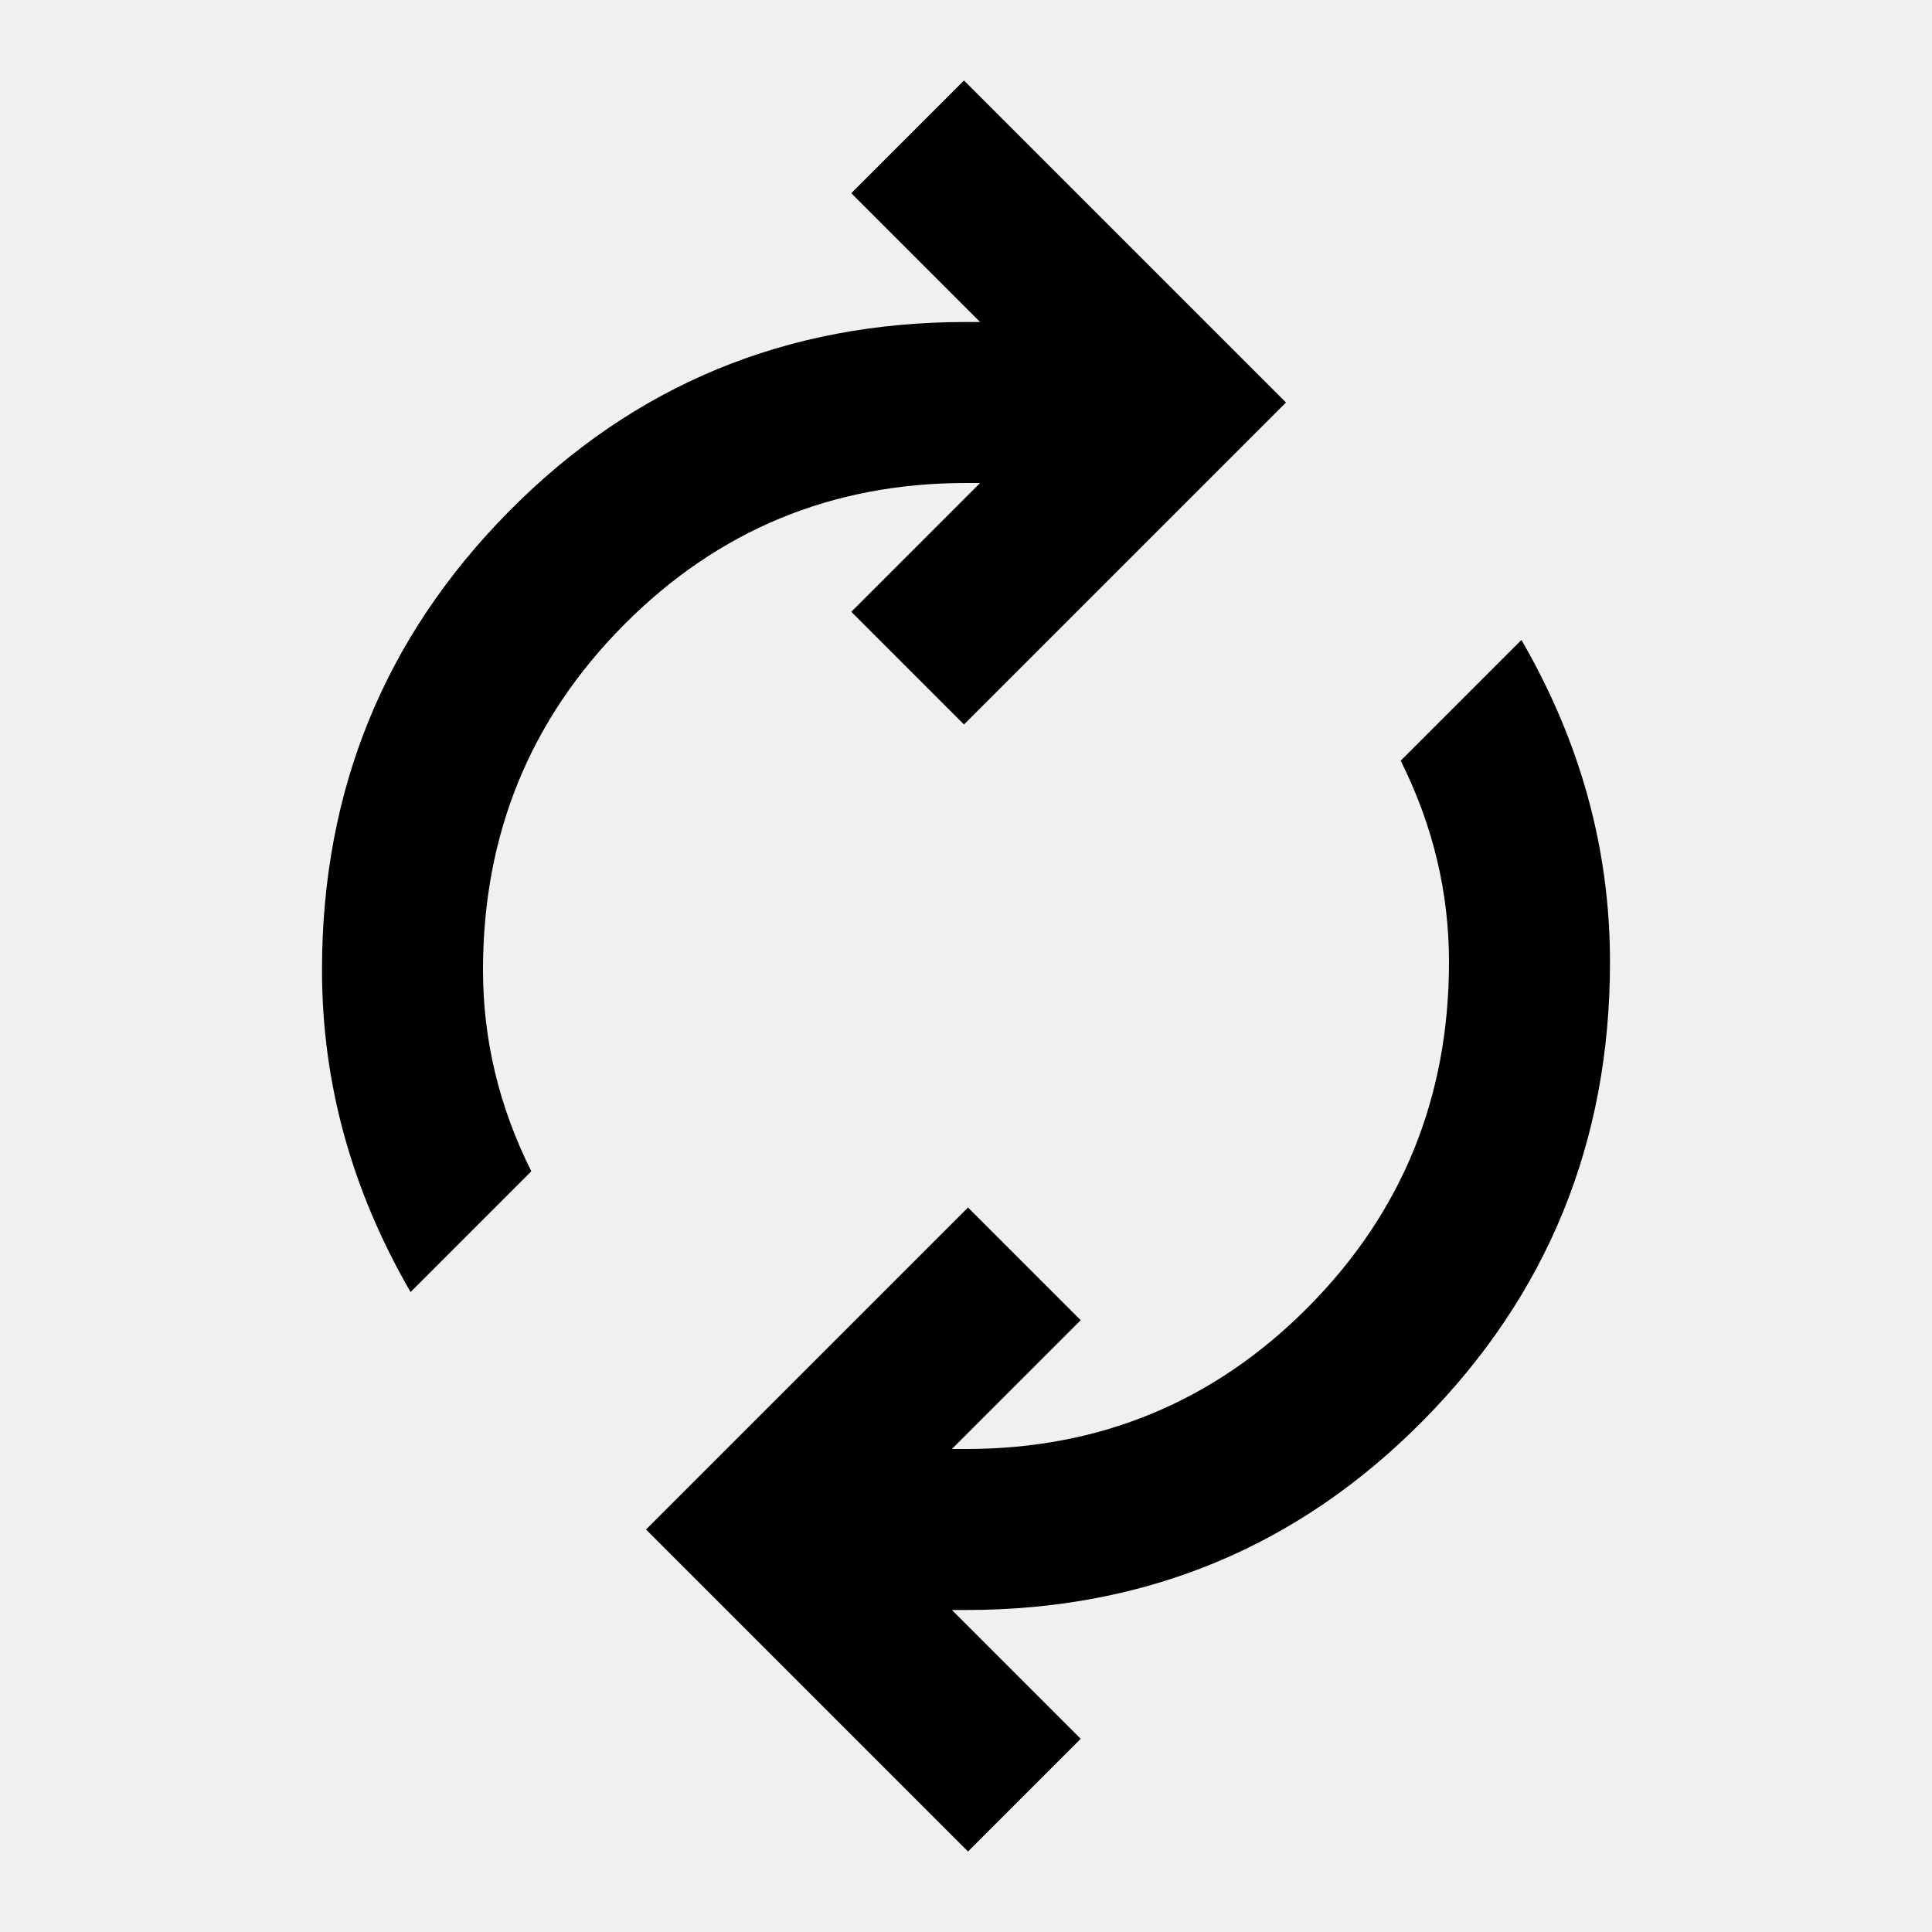
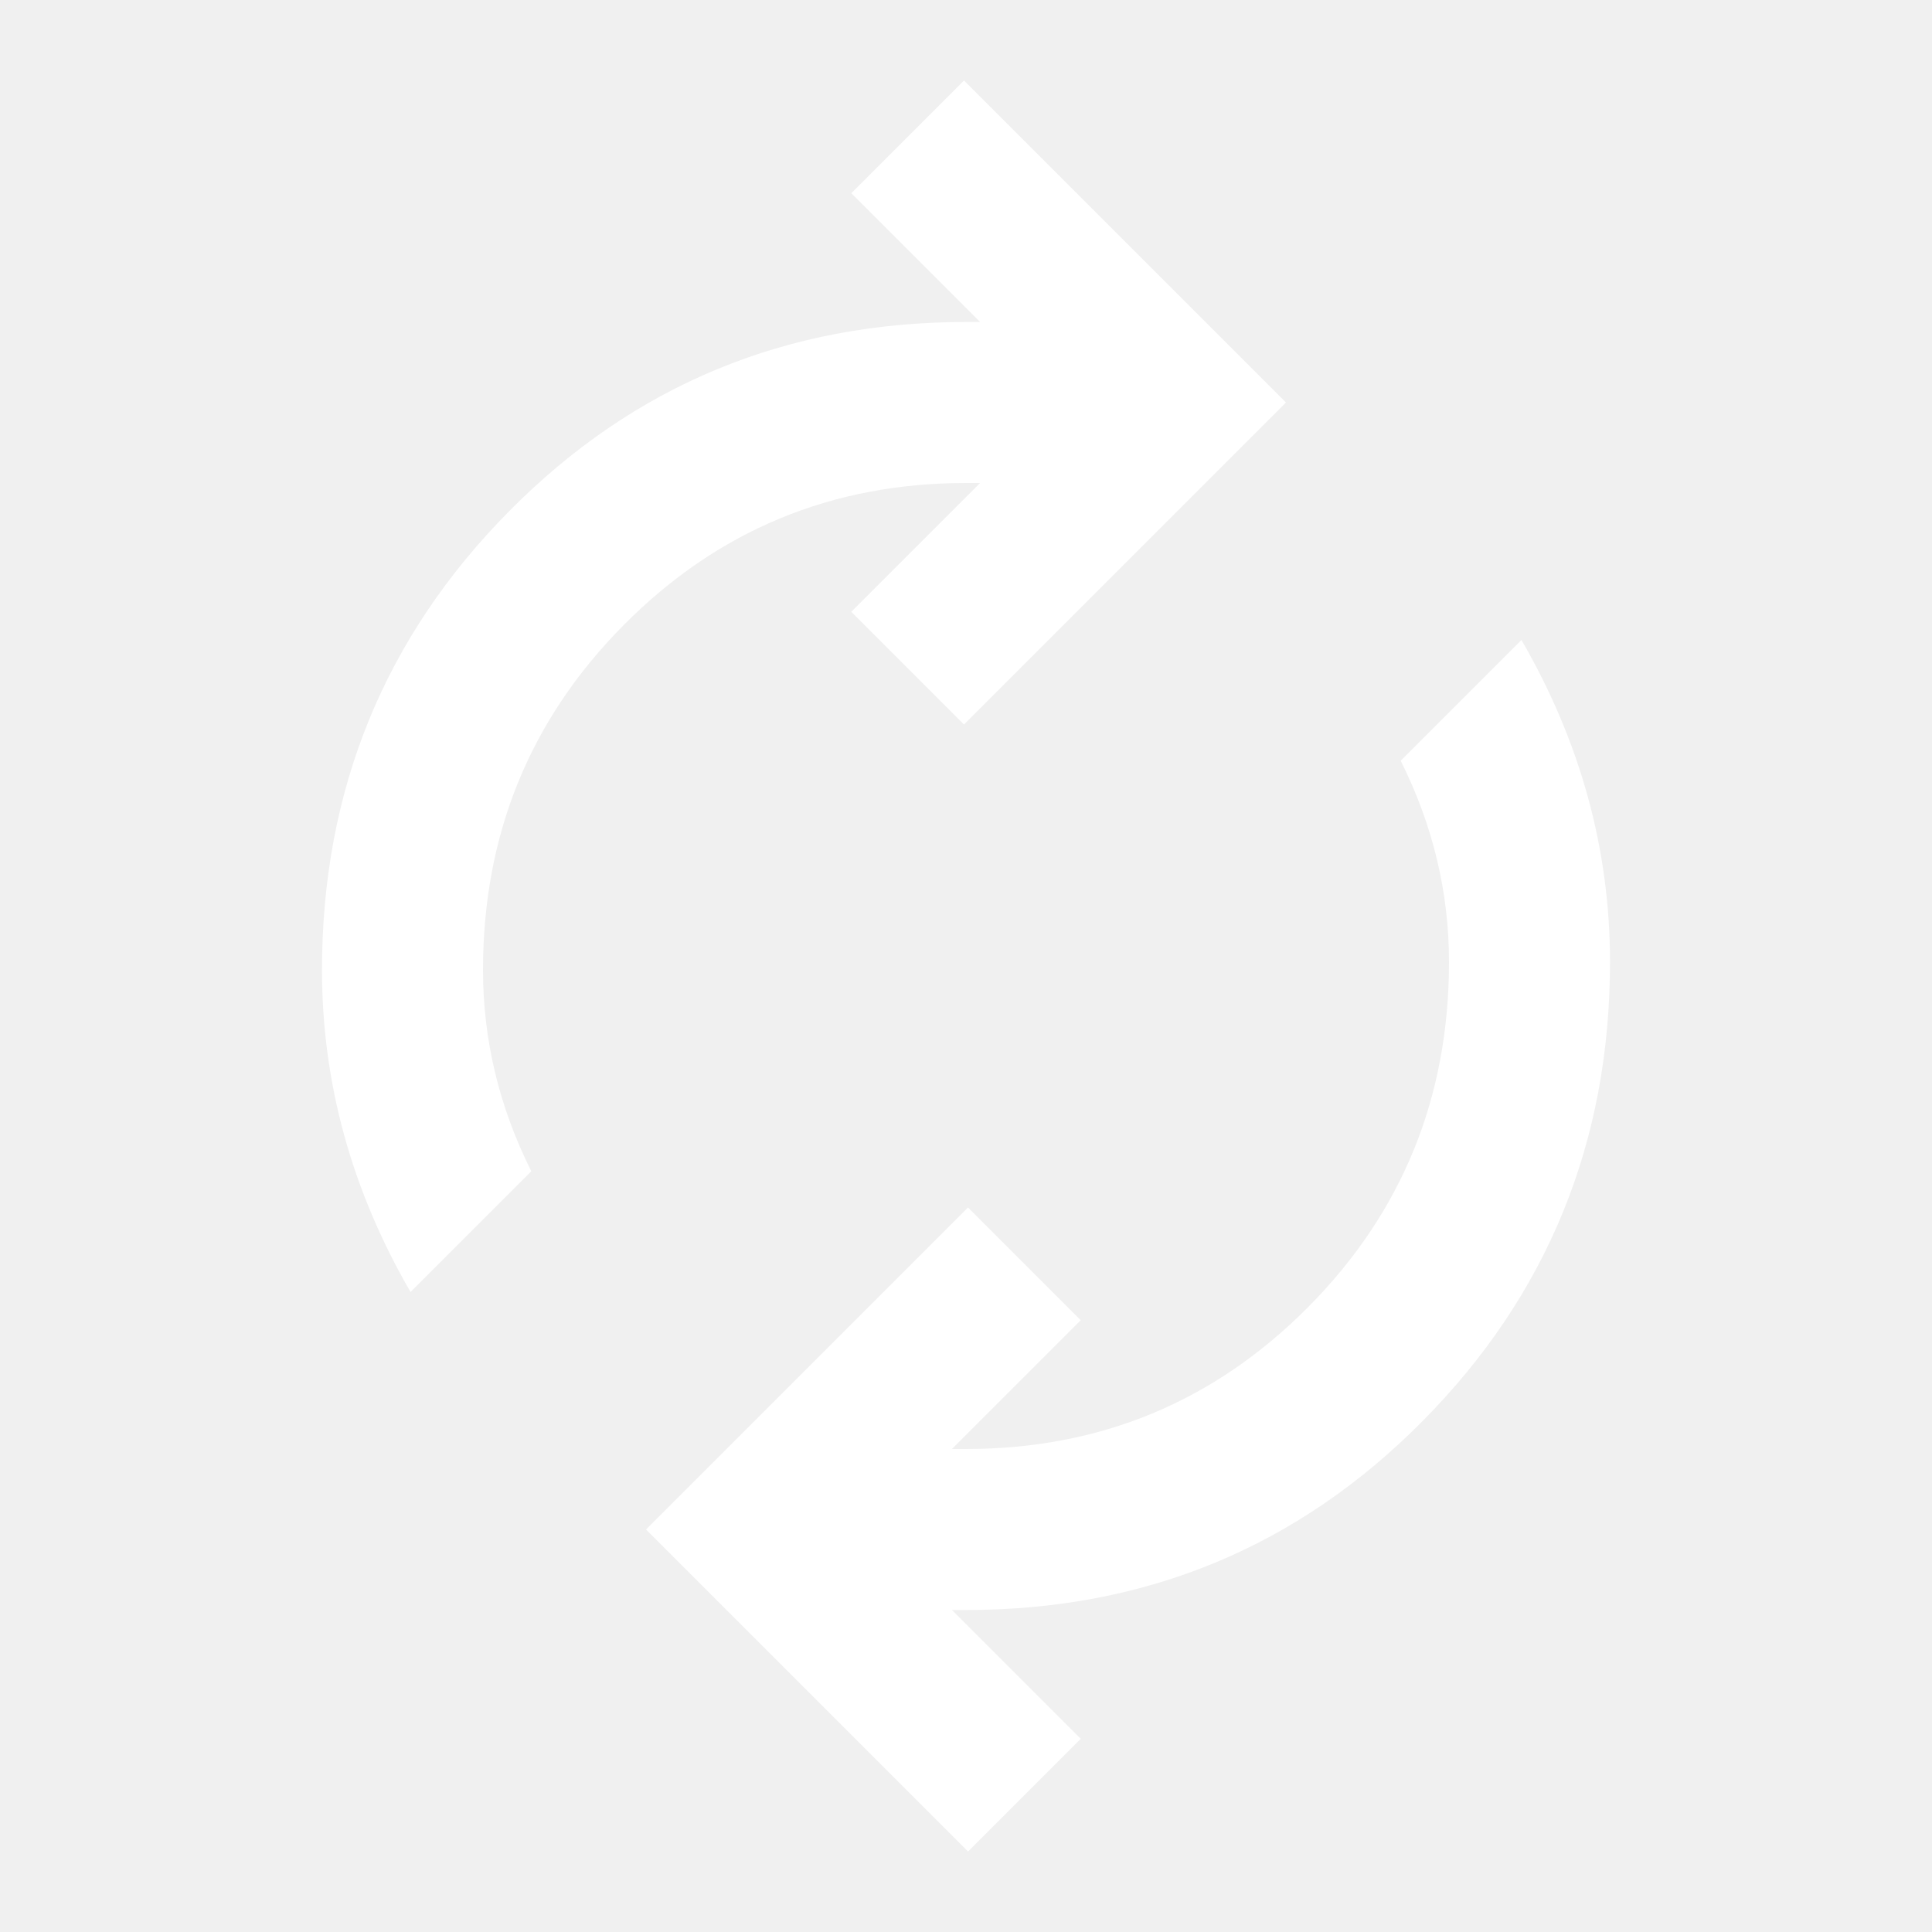
- <svg xmlns="http://www.w3.org/2000/svg" height="24" viewBox="0 -960 960 960" width="24">
+ <svg xmlns="http://www.w3.org/2000/svg" style="fill: #fff" height="24" viewBox="0 -960 960 960" width="24">
  <path d="M204-318q-22-38-33-78t-11-82q0-134 93-228t227-94h7l-64-64 56-56 160 160-160 160-56-56 64-64h-7q-100 0-170 70.5T240-478q0 26 6 51t18 49l-60 60ZM481-40 321-200l160-160 56 56-64 64h7q100 0 170-70.5T720-482q0-26-6-51t-18-49l60-60q22 38 33 78t11 82q0 134-93 228t-227 94h-7l64 64-56 56Z" />
</svg>
